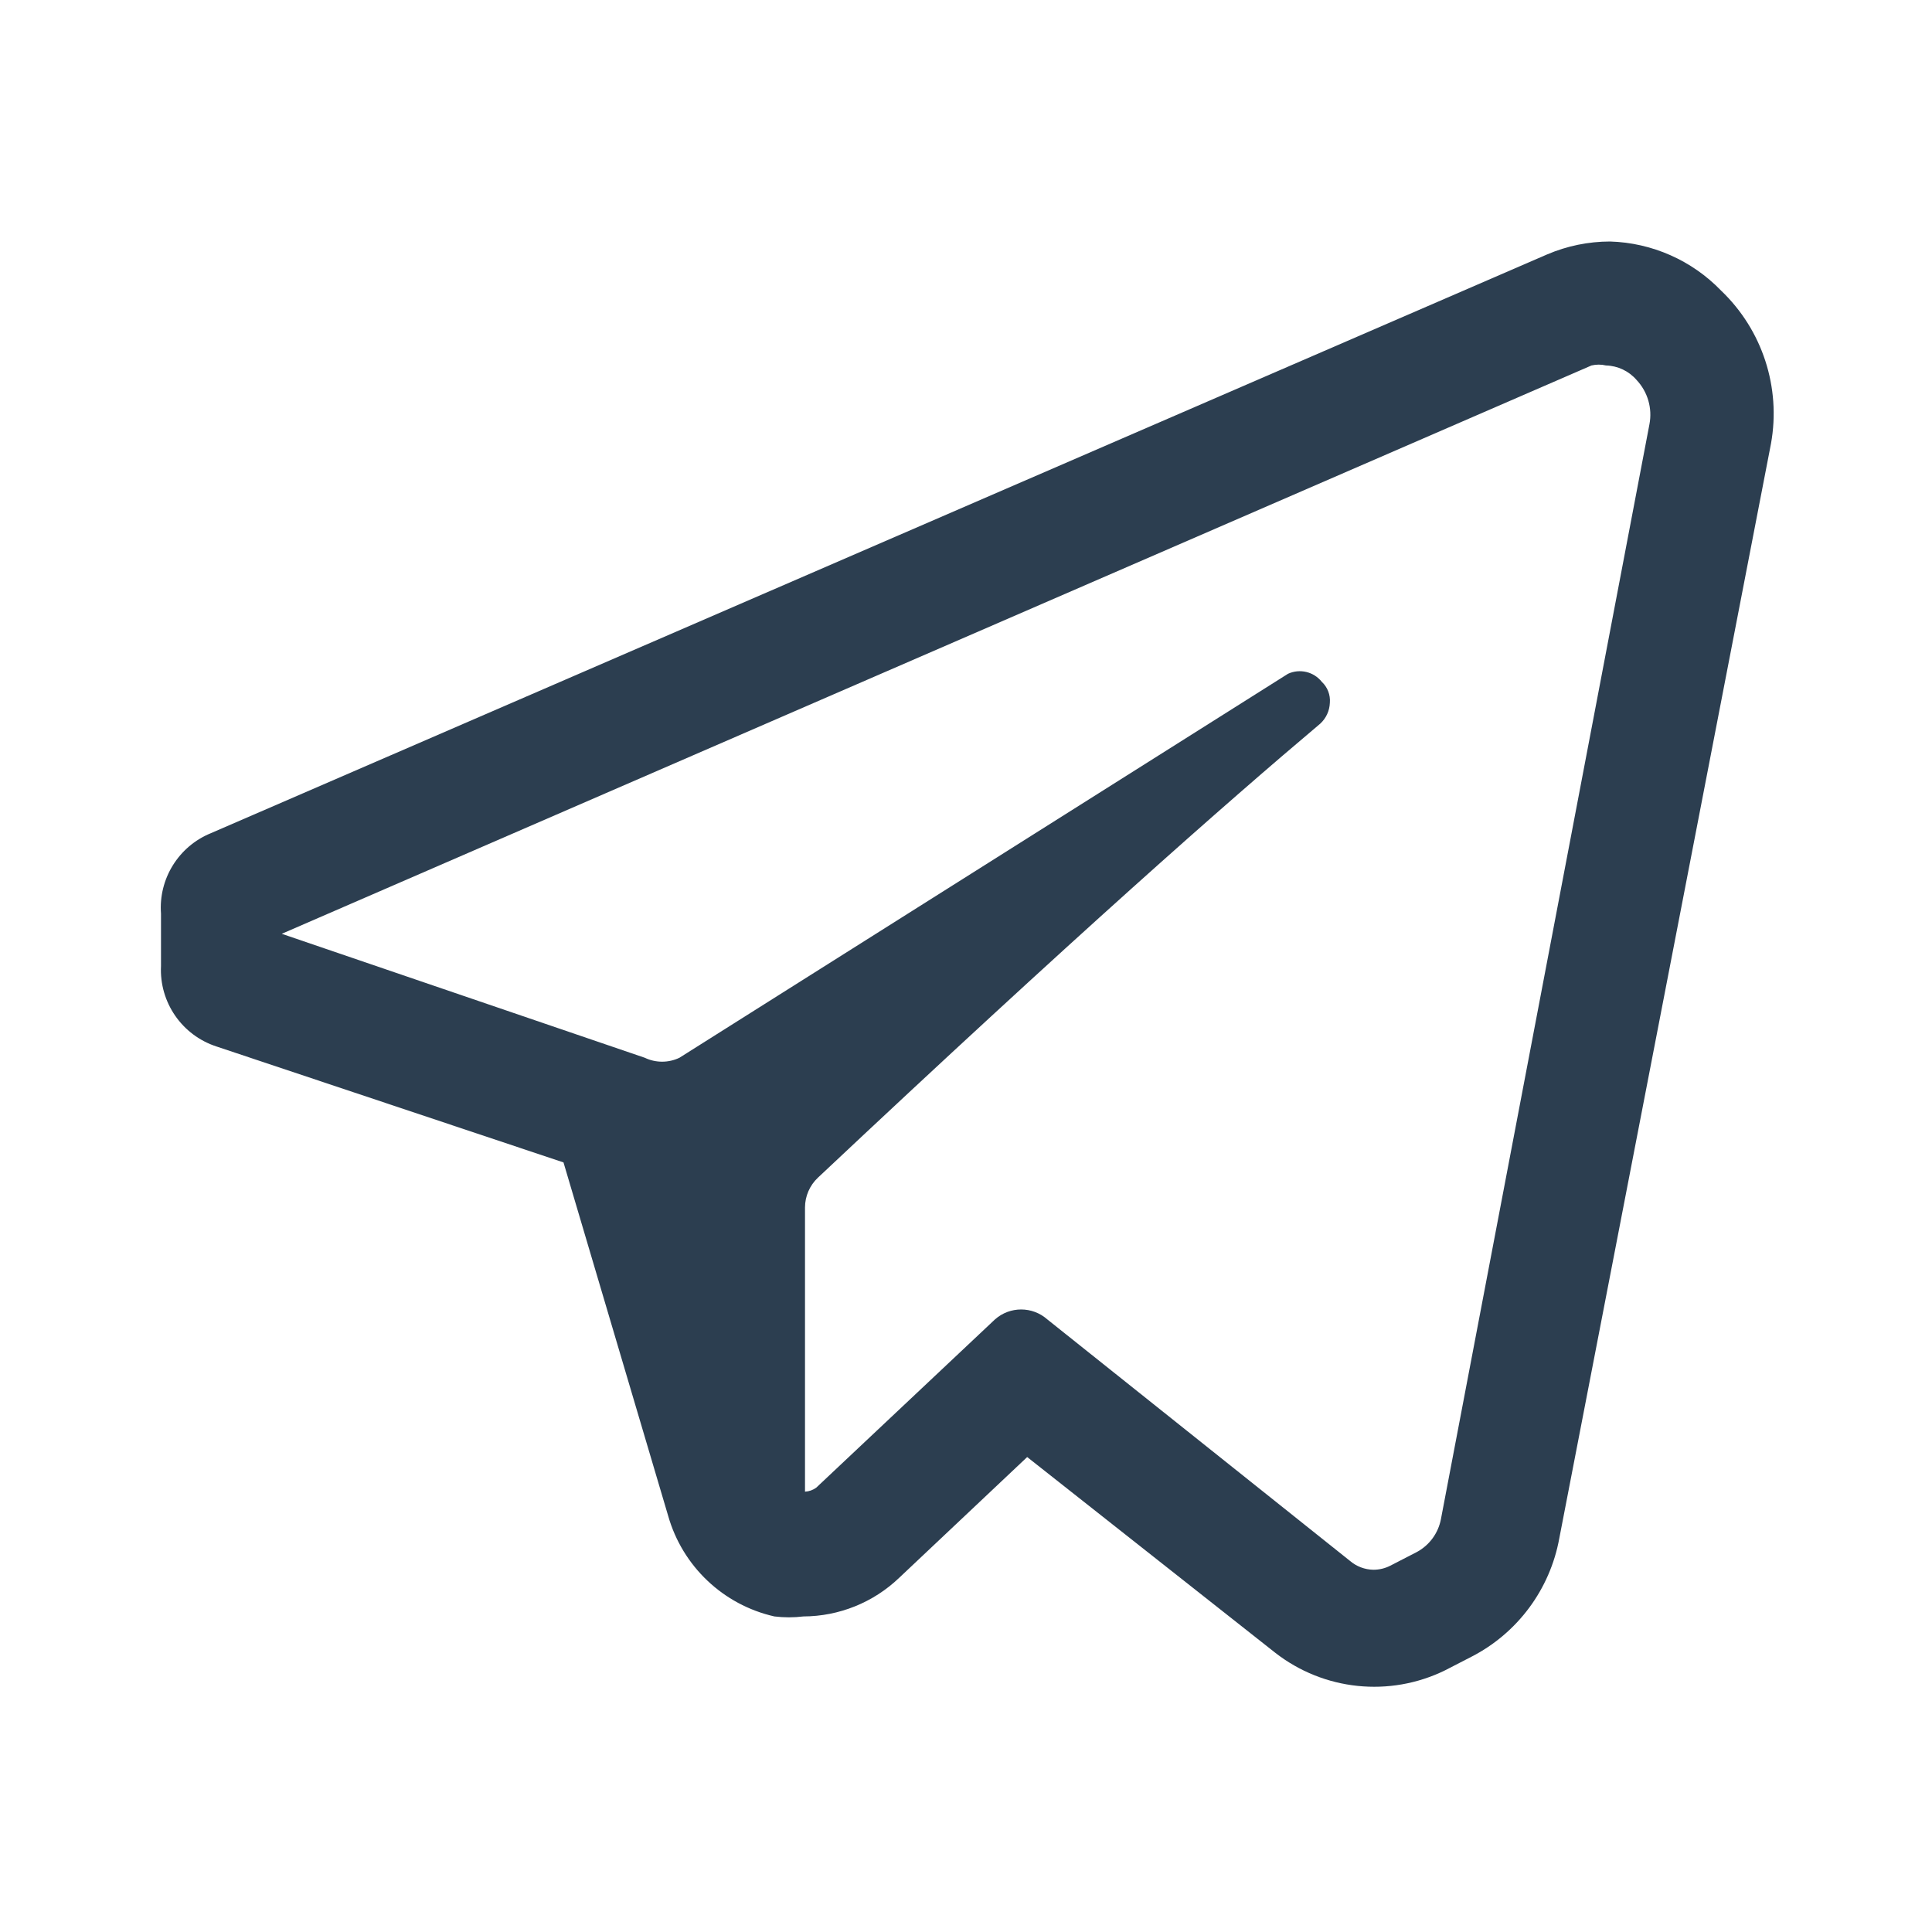
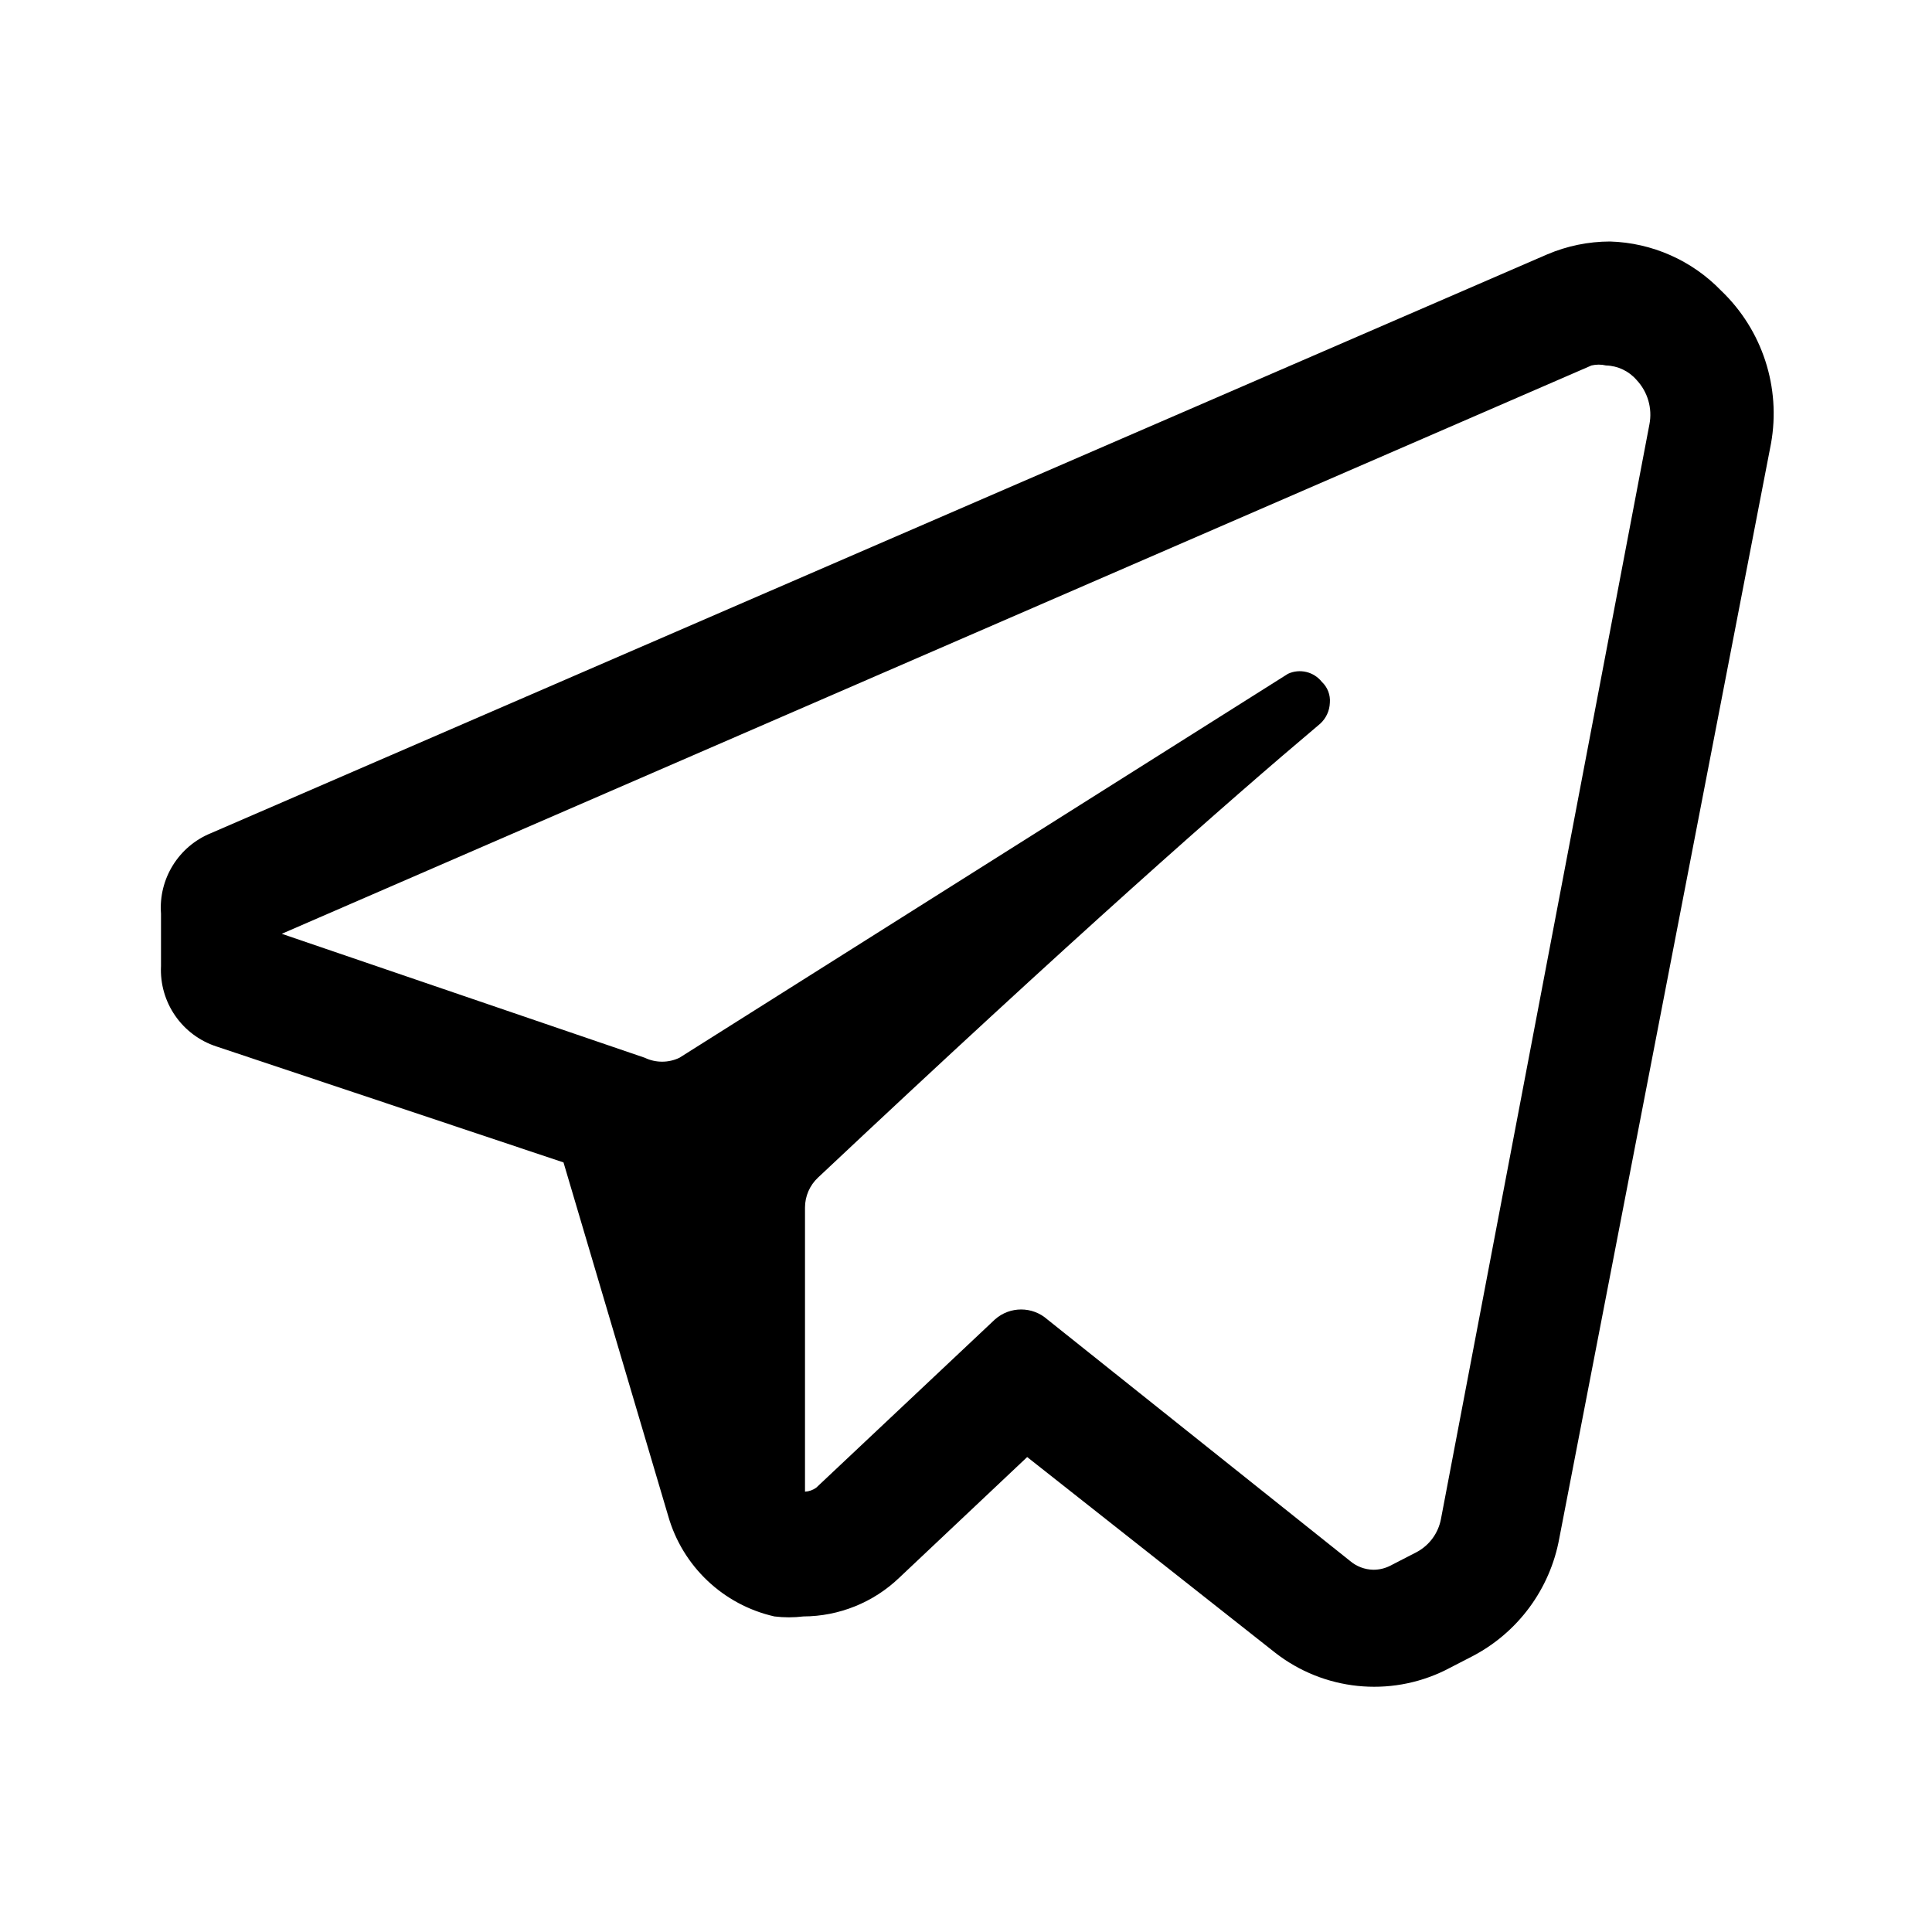
<svg xmlns="http://www.w3.org/2000/svg" t="1706448263005" class="icon" viewBox="0 0 1024 1024" version="1.1" p-id="5019" width="24" height="24">
-   <path d="M912.213 154.027A85.333 85.333 0 0 0 853.333 128a85.333 85.333 0 0 0-33.28 6.827l-708.267 306.773a42.667 42.667 0 0 0-26.453 42.667V512a42.667 42.667 0 0 0 29.44 42.667L298.667 616.107l55.467 187.307a75.947 75.947 0 0 0 56.32 53.333 62.72 62.72 0 0 0 15.36 0 73.813 73.813 0 0 0 50.773-20.48l67.84-64 131.413 103.68a85.333 85.333 0 0 0 90.027 9.387l14.08-7.253a88.32 88.32 0 0 0 46.507-62.72L938.667 235.093a90.027 90.027 0 0 0-26.453-81.067zM763.733 805.12a25.173 25.173 0 0 1-12.8 17.493l-14.08 7.253a19.627 19.627 0 0 1-8.96 2.133 19.627 19.627 0 0 1-12.373-4.693l-160.427-128a20.907 20.907 0 0 0-27.733 0l-94.72 89.173a11.093 11.093 0 0 1-5.973 2.133V640a21.76 21.76 0 0 1 6.827-15.787c136.107-128 217.6-199.68 266.24-240.64a15.787 15.787 0 0 0 5.12-11.093 13.653 13.653 0 0 0-4.267-11.093 14.933 14.933 0 0 0-17.92-4.267l-322.56 203.52a21.333 21.333 0 0 1-18.347 0L149.333 494.933l694.187-301.227a16.64 16.64 0 0 1 7.68 0 22.187 22.187 0 0 1 16.213 7.68 26.88 26.88 0 0 1 6.827 23.467z" p-id="5020" fill="#2c3e50" />
+   <path d="M912.213 154.027A85.333 85.333 0 0 0 853.333 128a85.333 85.333 0 0 0-33.28 6.827l-708.267 306.773a42.667 42.667 0 0 0-26.453 42.667V512a42.667 42.667 0 0 0 29.44 42.667L298.667 616.107l55.467 187.307a75.947 75.947 0 0 0 56.32 53.333 62.72 62.72 0 0 0 15.36 0 73.813 73.813 0 0 0 50.773-20.48l67.84-64 131.413 103.68a85.333 85.333 0 0 0 90.027 9.387l14.08-7.253a88.32 88.32 0 0 0 46.507-62.72L938.667 235.093a90.027 90.027 0 0 0-26.453-81.067zM763.733 805.12a25.173 25.173 0 0 1-12.8 17.493l-14.08 7.253a19.627 19.627 0 0 1-8.96 2.133 19.627 19.627 0 0 1-12.373-4.693l-160.427-128a20.907 20.907 0 0 0-27.733 0l-94.72 89.173a11.093 11.093 0 0 1-5.973 2.133V640a21.76 21.76 0 0 1 6.827-15.787c136.107-128 217.6-199.68 266.24-240.64a15.787 15.787 0 0 0 5.12-11.093 13.653 13.653 0 0 0-4.267-11.093 14.933 14.933 0 0 0-17.92-4.267l-322.56 203.52a21.333 21.333 0 0 1-18.347 0L149.333 494.933l694.187-301.227a16.64 16.64 0 0 1 7.68 0 22.187 22.187 0 0 1 16.213 7.68 26.88 26.88 0 0 1 6.827 23.467z" p-id="5020" fill="currentColor" />
</svg>
